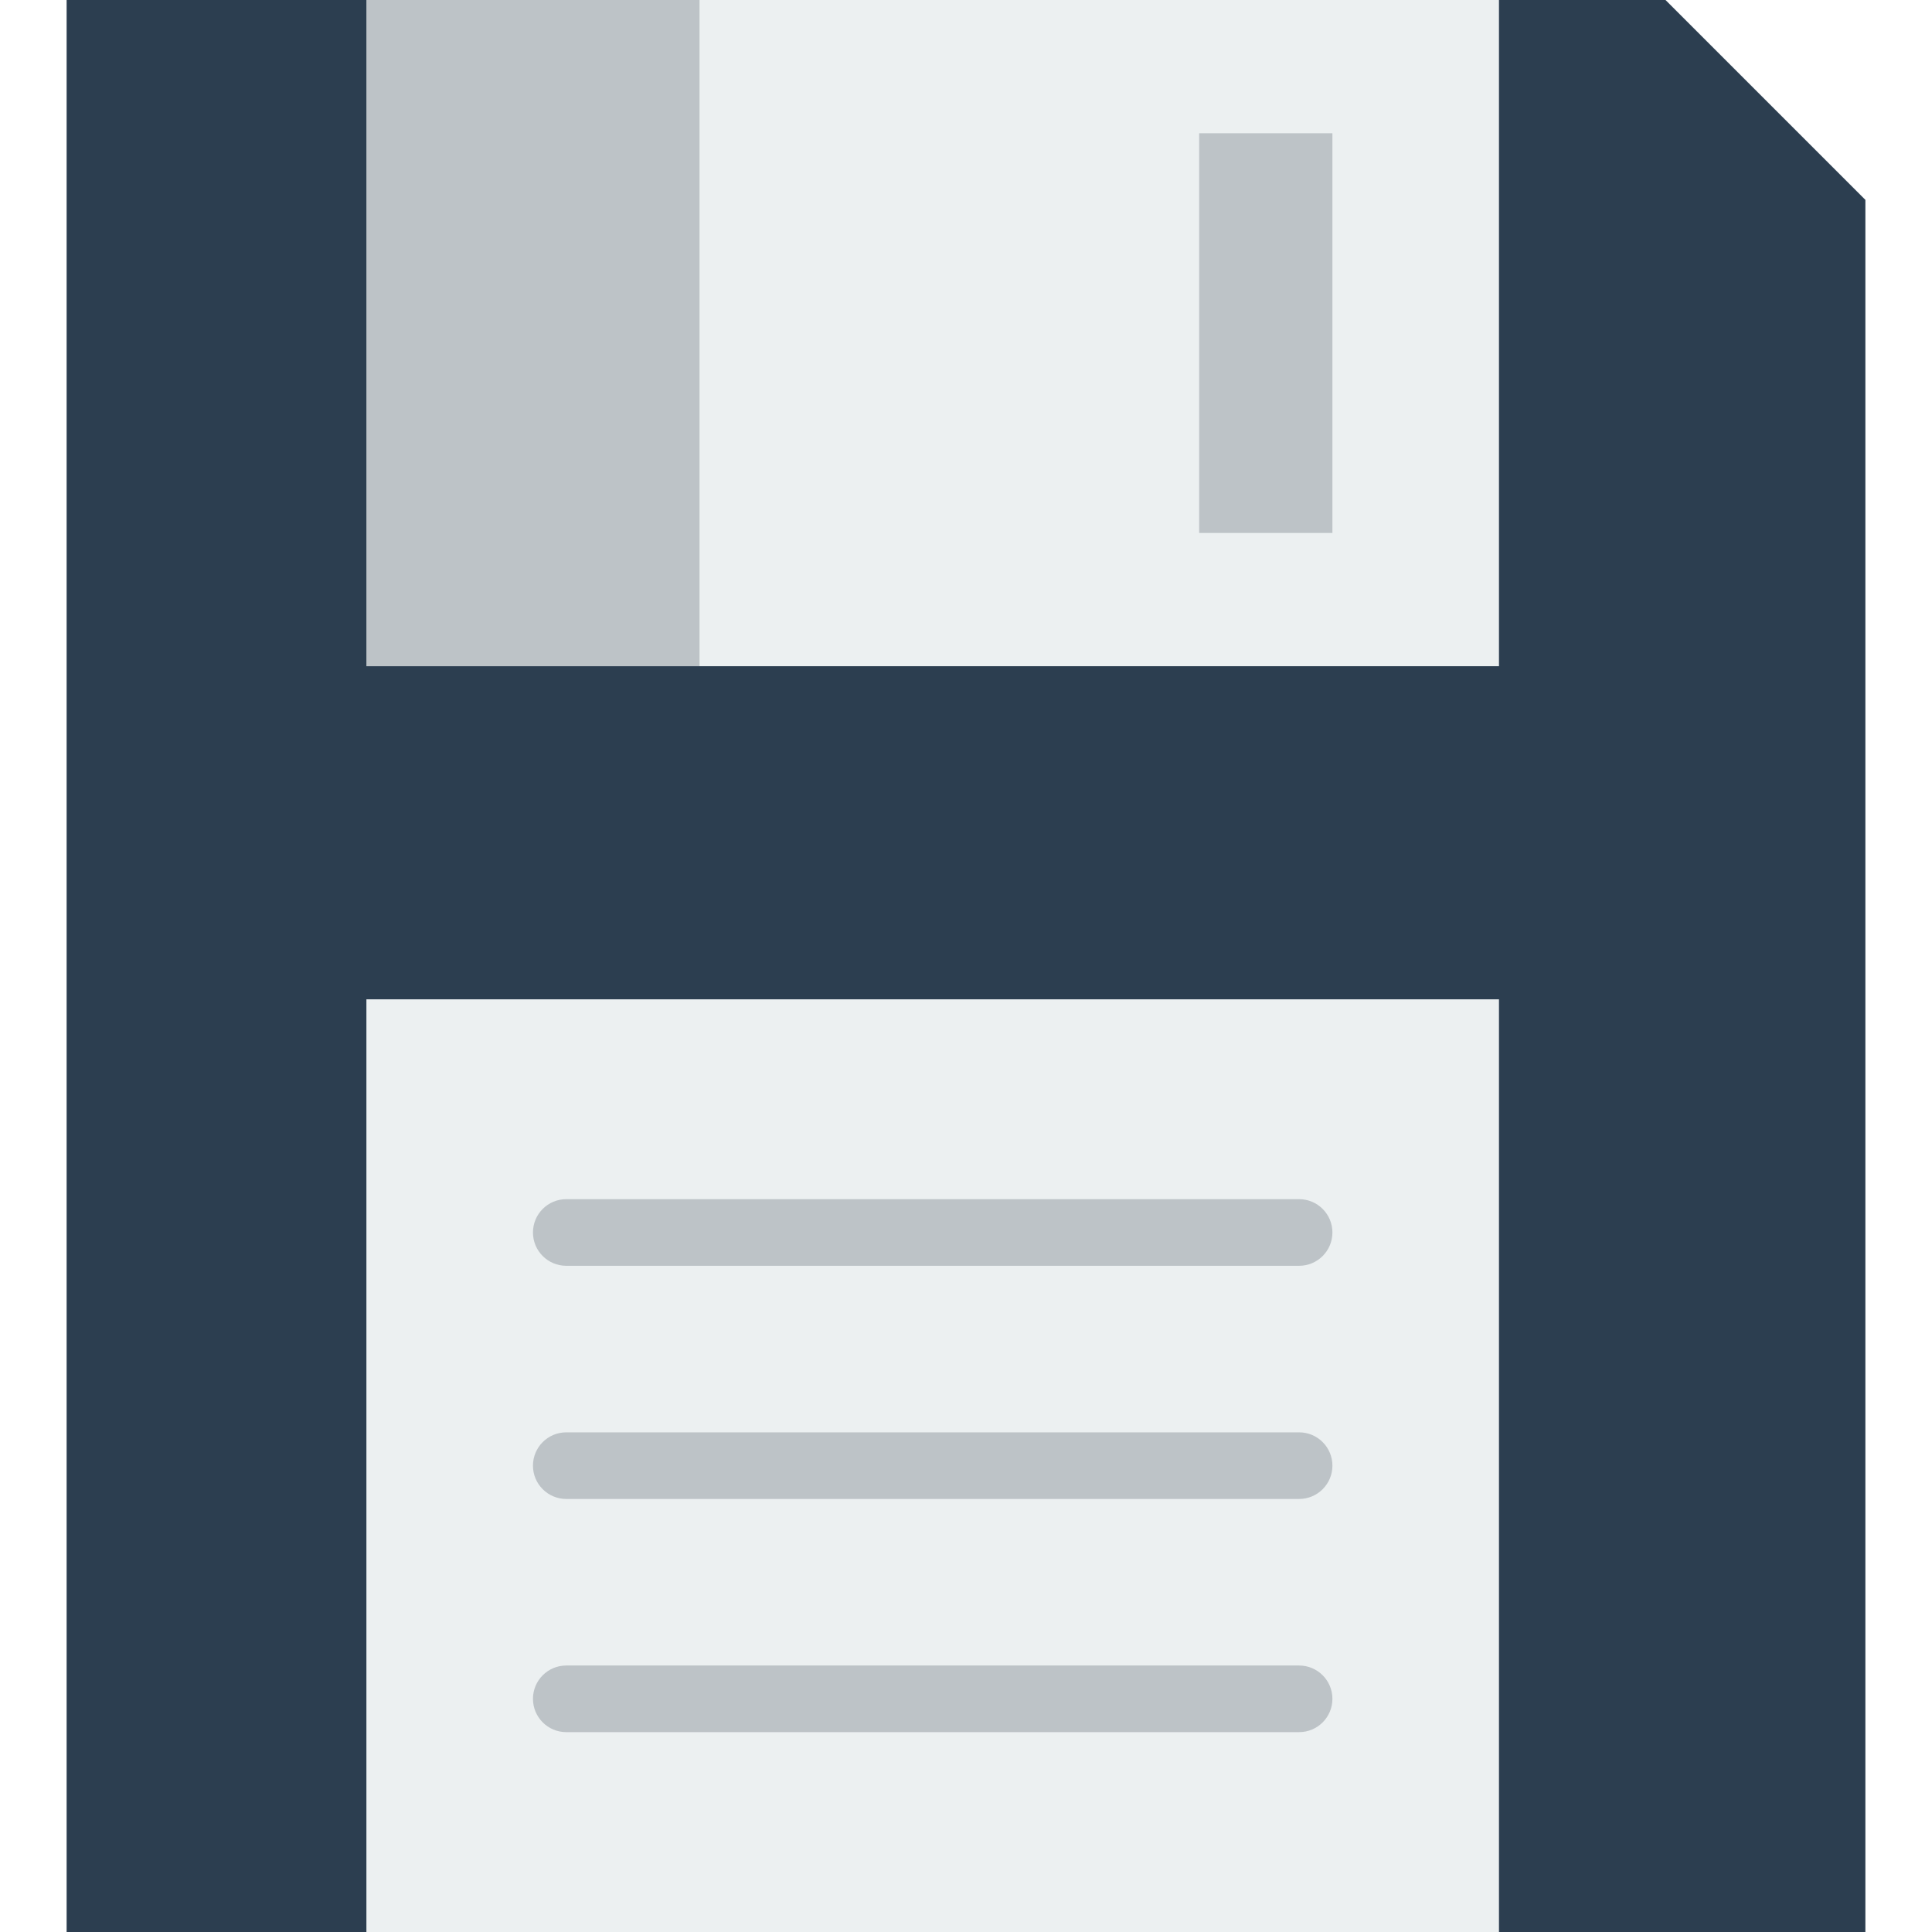
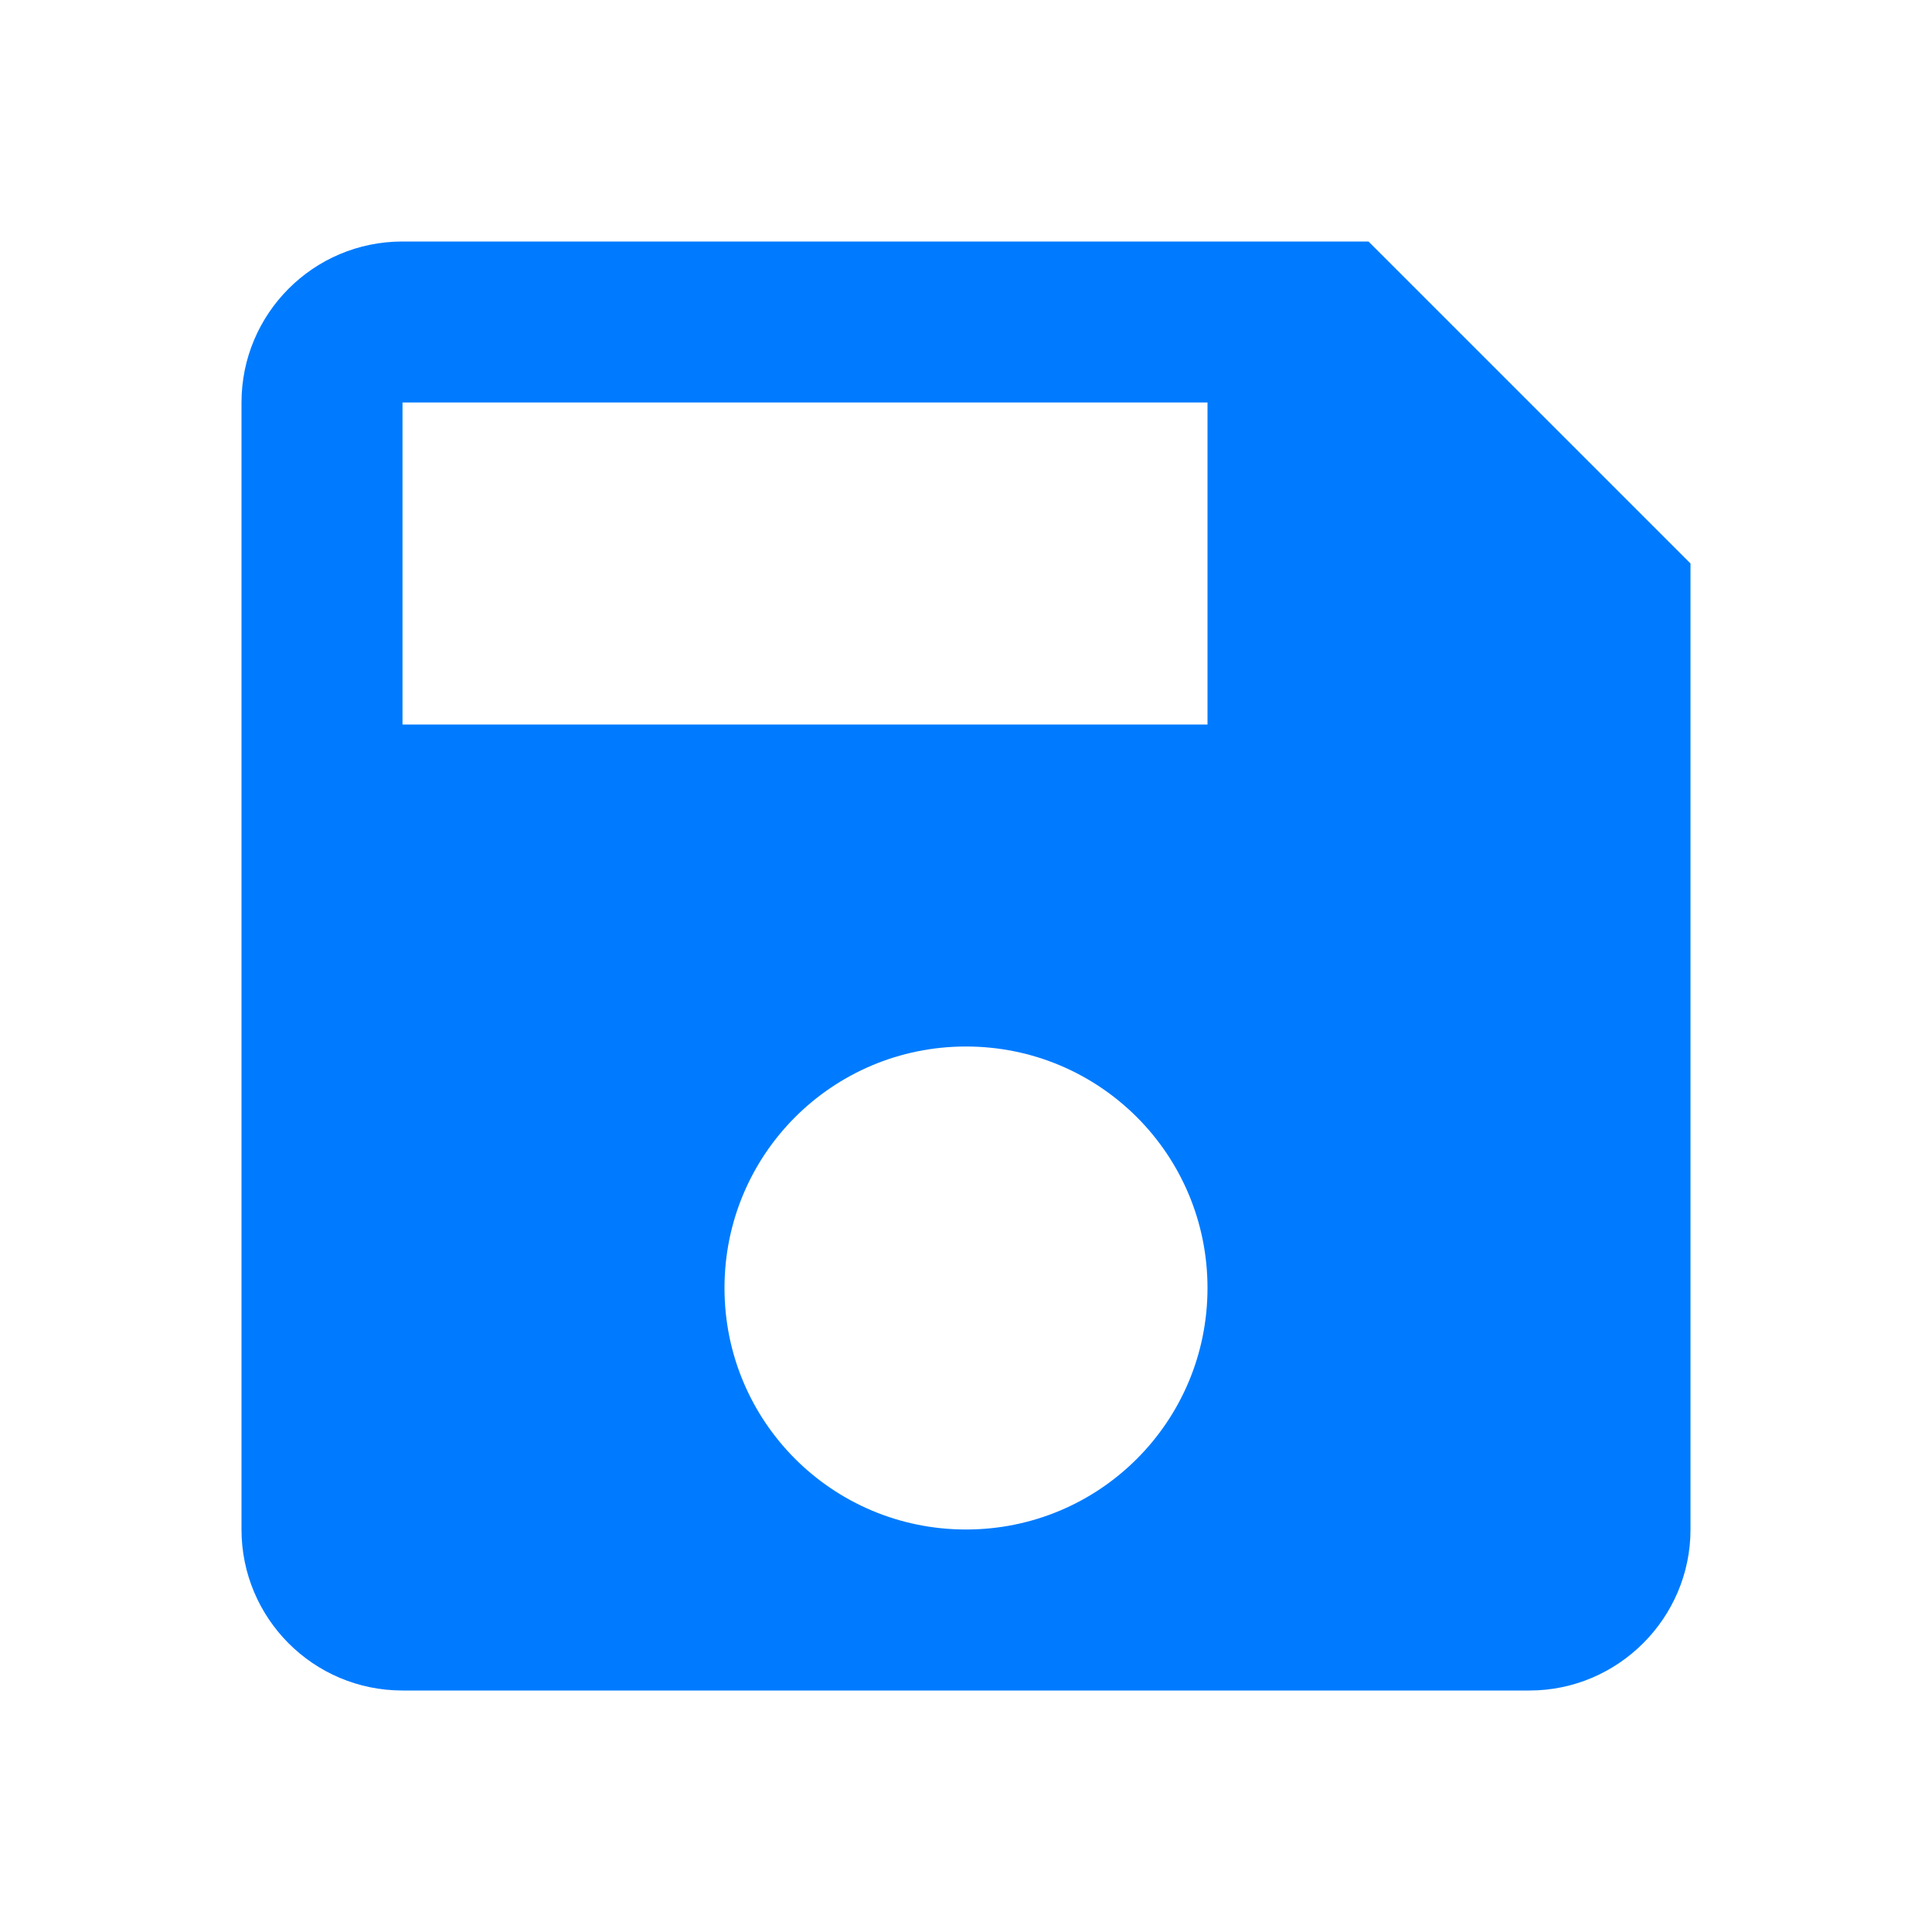
- <svg xmlns="http://www.w3.org/2000/svg" version="1.1" id="Layer_1" x="0px" y="0px" viewBox="0 0 512 512" style="enable-background:new 0 0 512 512;" xml:space="preserve">
-   <g>
-     <polygon style="fill:#ECF0F1;" points="97.103,176.552 397.241,176.552 397.241,0 97.103,0  " />
-     <g>
-       <polygon style="fill:#BDC3C7;" points="97.103,176.552 185.379,176.552 185.379,0 97.103,0   " />
-       <polygon style="fill:#BDC3C7;" points="317.793,141.241 353.103,141.241 353.103,35.31 317.793,35.31   " />
-     </g>
-     <polygon style="fill:#ECF0F1;" points="97.103,512 397.241,512 397.241,264.828 97.103,264.828  " />
-     <g>
-       <path style="fill:#BDC3C7;" d="M344.276,335.448H150.069c-4.882,0-8.828-3.955-8.828-8.828c0-4.873,3.946-8.828,8.828-8.828    h194.207c4.882,0,8.828,3.955,8.828,8.828C353.103,331.493,349.158,335.448,344.276,335.448" />
-       <path style="fill:#BDC3C7;" d="M344.276,397.241H150.069c-4.882,0-8.828-3.955-8.828-8.828s3.946-8.828,8.828-8.828h194.207    c4.882,0,8.828,3.955,8.828,8.828S349.158,397.241,344.276,397.241" />
-       <path style="fill:#BDC3C7;" d="M344.276,459.034H150.069c-4.882,0-8.828-3.955-8.828-8.828c0-4.873,3.946-8.828,8.828-8.828    h194.207c4.882,0,8.828,3.955,8.828,8.828C353.103,455.08,349.158,459.034,344.276,459.034" />
-     </g>
-     <polygon style="fill:#2C3E50;" points="441.379,0 397.241,0 397.241,176.552 97.103,176.552 97.103,0 17.655,0 17.655,512    97.103,512 97.103,264.828 397.241,264.828 397.241,512 494.345,512 494.345,52.966  " />
-   </g>
-   <g>
- </g>
-   <g>
- </g>
-   <g>
- </g>
-   <g>
- </g>
-   <g>
- </g>
-   <g>
- </g>
-   <g>
- </g>
-   <g>
- </g>
-   <g>
- </g>
-   <g>
- </g>
-   <g>
- </g>
-   <g>
- </g>
-   <g>
- </g>
-   <g>
- </g>
-   <g>
- </g>
+ <svg xmlns="http://www.w3.org/2000/svg" width="24" height="24" viewBox="0 0 24 24" version="1.1" id="svg6">
+   <defs id="defs10" />
+   <path d="M0 0h24v24H0z" fill="none" id="path2" />
+   <path d="M17 3H5c-1.11 0-2 .9-2 2v14c0 1.1.89 2 2 2h14c1.1 0 2-.9 2-2V7l-4-4zm-5 16c-1.66 0-3-1.34-3-3s1.34-3 3-3 3 1.34 3 3-1.34 3-3 3zm3-10H5V5h10v4z" id="path4" style="fill:#007bff;fill-opacity:1" />
</svg>
